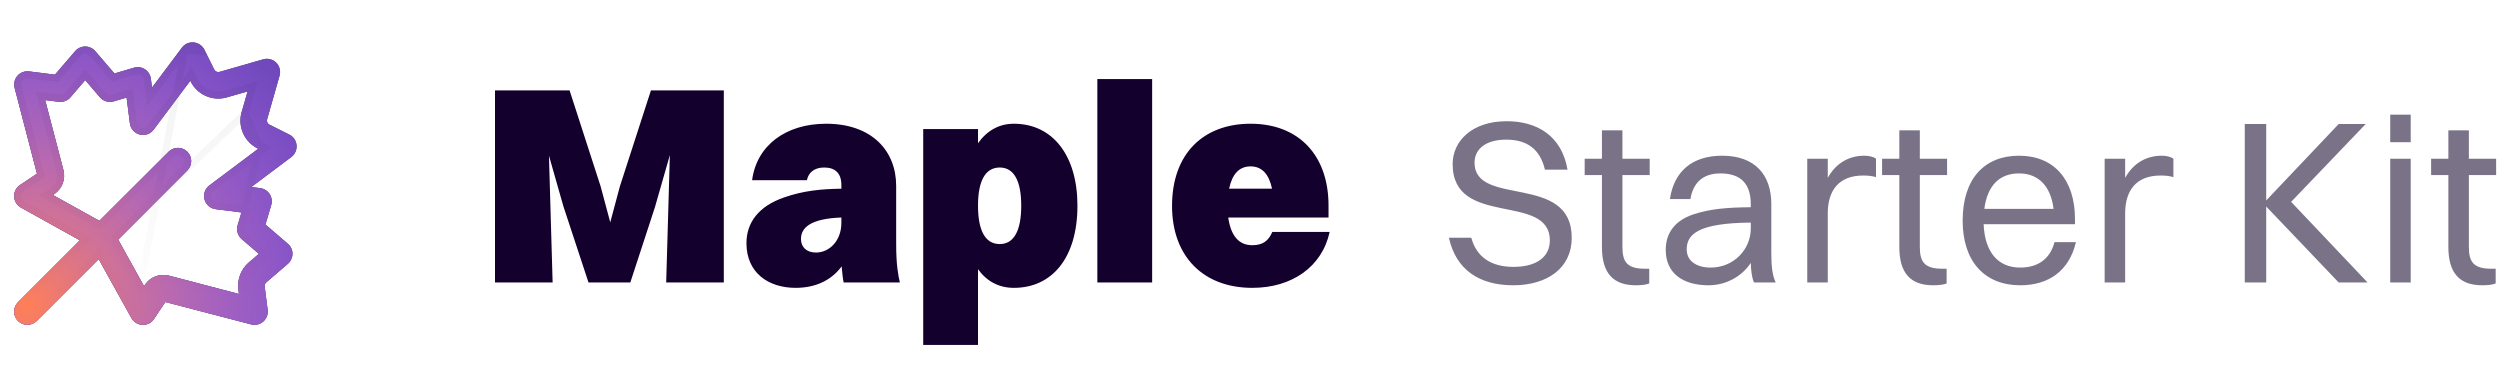
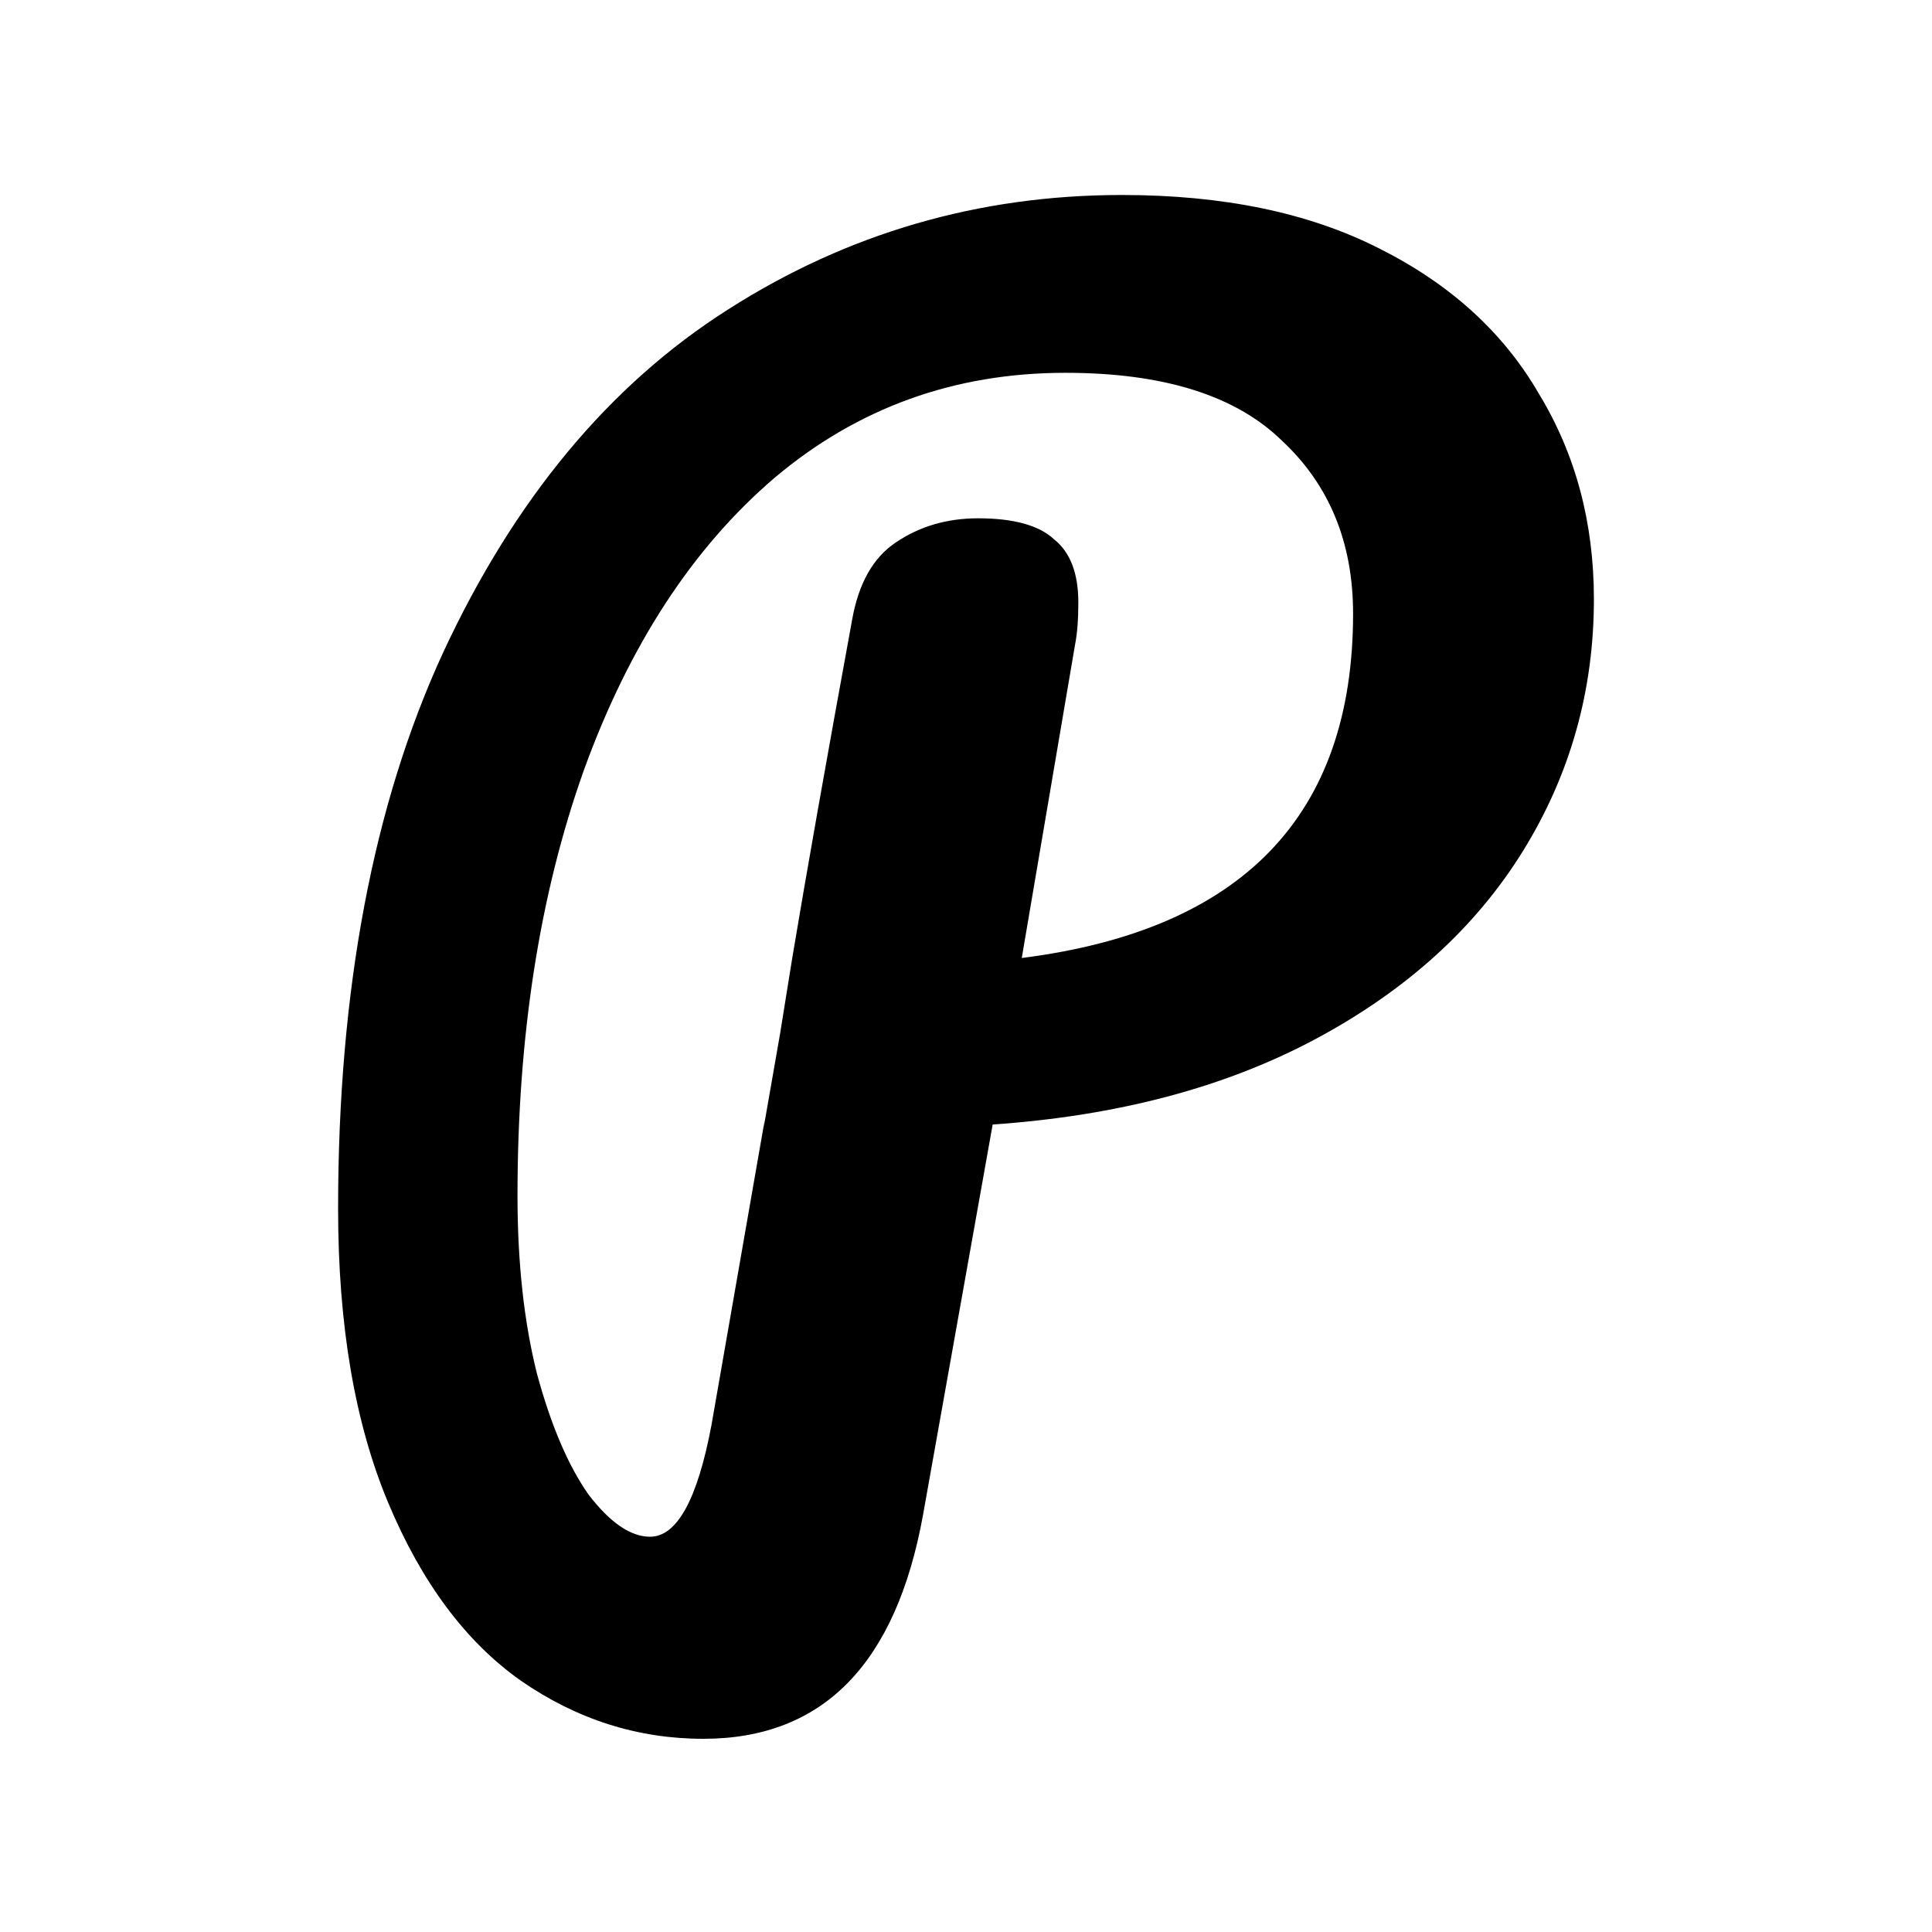
- <svg xmlns="http://www.w3.org/2000/svg" width="177" height="26" viewBox="0 0 177 26" fill="none">
-   <path d="M14.47 3.52C14.325 3.231 14.04 3.036 13.716 3.004C13.392 2.973 13.076 3.114 12.88 3.375L10.763 6.203L10.681 5.574C10.646 5.301 10.494 5.059 10.263 4.907C10.033 4.754 9.748 4.715 9.486 4.793L8.103 5.203L6.744 3.621C6.564 3.414 6.306 3.293 6.033 3.293C5.76 3.293 5.498 3.414 5.322 3.621L3.892 5.285L2.057 5.055C1.748 5.016 1.439 5.133 1.236 5.367C1.033 5.602 0.955 5.918 1.033 6.219L2.619 12.297L1.42 13.098C1.146 13.277 0.99 13.59 1.002 13.914C1.014 14.238 1.197 14.535 1.482 14.695L5.658 17.015L1.275 21.398C0.908 21.765 0.908 22.359 1.275 22.722C1.643 23.085 2.236 23.089 2.6 22.722L6.986 18.343L9.306 22.519C9.466 22.804 9.759 22.988 10.087 22.999C10.415 23.011 10.724 22.855 10.904 22.581L11.704 21.382L17.782 22.968C18.083 23.046 18.403 22.972 18.638 22.765C18.872 22.558 18.989 22.253 18.95 21.945L18.739 20.273C18.728 20.168 18.767 20.066 18.845 19.996L20.38 18.679C20.587 18.5 20.708 18.242 20.708 17.968C20.708 17.695 20.587 17.433 20.38 17.258L18.794 15.898L19.204 14.515C19.282 14.25 19.239 13.969 19.091 13.738C18.942 13.508 18.696 13.355 18.423 13.32L17.798 13.238L20.626 11.117C20.888 10.922 21.024 10.605 20.997 10.281C20.97 9.957 20.774 9.672 20.481 9.527L19.071 8.82C18.939 8.754 18.868 8.598 18.911 8.453L19.794 5.36C19.888 5.032 19.798 4.68 19.556 4.438C19.314 4.196 18.962 4.106 18.634 4.2L15.54 5.09C15.396 5.133 15.243 5.063 15.173 4.93L14.47 3.52ZM8.365 16.965L13.263 12.066C13.63 11.699 13.63 11.105 13.263 10.742C12.896 10.379 12.302 10.375 11.939 10.742L7.037 15.636L3.74 13.805L3.846 13.734C4.4 13.363 4.658 12.684 4.49 12.039L3.197 7.086L4.162 7.207C4.474 7.246 4.787 7.125 4.99 6.887L6.033 5.672L7.076 6.887C7.318 7.168 7.701 7.281 8.056 7.176L8.962 6.906L9.197 8.734C9.244 9.113 9.517 9.426 9.888 9.524C10.259 9.621 10.65 9.484 10.877 9.18L13.474 5.715L13.501 5.77C13.97 6.711 15.044 7.184 16.056 6.895L17.529 6.473L17.107 7.945C16.818 8.957 17.29 10.031 18.232 10.504L18.286 10.531L14.822 13.129C14.517 13.359 14.38 13.75 14.478 14.117C14.575 14.484 14.888 14.758 15.267 14.808L17.095 15.043L16.825 15.949C16.72 16.304 16.833 16.687 17.114 16.929L18.329 17.972L17.622 18.578C17.064 19.054 16.782 19.781 16.876 20.511L16.915 20.812L11.962 19.515C11.318 19.347 10.638 19.605 10.267 20.16L10.197 20.265L8.365 16.965Z" fill="#0D001D" />
-   <path d="M14.47 3.52C14.325 3.231 14.04 3.036 13.716 3.004C13.392 2.973 13.076 3.114 12.88 3.375L10.763 6.203L10.681 5.574C10.646 5.301 10.494 5.059 10.263 4.907C10.033 4.754 9.748 4.715 9.486 4.793L8.103 5.203L6.744 3.621C6.564 3.414 6.306 3.293 6.033 3.293C5.76 3.293 5.498 3.414 5.322 3.621L3.892 5.285L2.057 5.055C1.748 5.016 1.439 5.133 1.236 5.367C1.033 5.602 0.955 5.918 1.033 6.219L2.619 12.297L1.42 13.098C1.146 13.277 0.99 13.59 1.002 13.914C1.014 14.238 1.197 14.535 1.482 14.695L5.658 17.015L1.275 21.398C0.908 21.765 0.908 22.359 1.275 22.722C1.643 23.085 2.236 23.089 2.6 22.722L6.986 18.343L9.306 22.519C9.466 22.804 9.759 22.988 10.087 22.999C10.415 23.011 10.724 22.855 10.904 22.581L11.704 21.382L17.782 22.968C18.083 23.046 18.403 22.972 18.638 22.765C18.872 22.558 18.989 22.253 18.95 21.945L18.739 20.273C18.728 20.168 18.767 20.066 18.845 19.996L20.38 18.679C20.587 18.5 20.708 18.242 20.708 17.968C20.708 17.695 20.587 17.433 20.38 17.258L18.794 15.898L19.204 14.515C19.282 14.25 19.239 13.969 19.091 13.738C18.942 13.508 18.696 13.355 18.423 13.32L17.798 13.238L20.626 11.117C20.888 10.922 21.024 10.605 20.997 10.281C20.97 9.957 20.774 9.672 20.481 9.527L19.071 8.82C18.939 8.754 18.868 8.598 18.911 8.453L19.794 5.36C19.888 5.032 19.798 4.68 19.556 4.438C19.314 4.196 18.962 4.106 18.634 4.2L15.54 5.09C15.396 5.133 15.243 5.063 15.173 4.93L14.47 3.52ZM8.365 16.965L13.263 12.066C13.63 11.699 13.63 11.105 13.263 10.742C12.896 10.379 12.302 10.375 11.939 10.742L7.037 15.636L3.74 13.805L3.846 13.734C4.4 13.363 4.658 12.684 4.49 12.039L3.197 7.086L4.162 7.207C4.474 7.246 4.787 7.125 4.99 6.887L6.033 5.672L7.076 6.887C7.318 7.168 7.701 7.281 8.056 7.176L8.962 6.906L9.197 8.734C9.244 9.113 9.517 9.426 9.888 9.524C10.259 9.621 10.65 9.484 10.877 9.18L13.474 5.715L13.501 5.77C13.97 6.711 15.044 7.184 16.056 6.895L17.529 6.473L17.107 7.945C16.818 8.957 17.29 10.031 18.232 10.504L18.286 10.531L14.822 13.129C14.517 13.359 14.38 13.75 14.478 14.117C14.575 14.484 14.888 14.758 15.267 14.808L17.095 15.043L16.825 15.949C16.72 16.304 16.833 16.687 17.114 16.929L18.329 17.972L17.622 18.578C17.064 19.054 16.782 19.781 16.876 20.511L16.915 20.812L11.962 19.515C11.318 19.347 10.638 19.605 10.267 20.16L10.197 20.265L8.365 16.965Z" fill="url(#paint0_radial_64_8)" />
-   <path d="M14.47 3.52C14.325 3.231 14.04 3.036 13.716 3.004C13.392 2.973 13.076 3.114 12.88 3.375L10.763 6.203L10.681 5.574C10.646 5.301 10.494 5.059 10.263 4.907C10.033 4.754 9.748 4.715 9.486 4.793L8.103 5.203L6.744 3.621C6.564 3.414 6.306 3.293 6.033 3.293C5.76 3.293 5.498 3.414 5.322 3.621L3.892 5.285L2.057 5.055C1.748 5.016 1.439 5.133 1.236 5.367C1.033 5.602 0.955 5.918 1.033 6.219L2.619 12.297L1.42 13.098C1.146 13.277 0.99 13.59 1.002 13.914C1.014 14.238 1.197 14.535 1.482 14.695L5.658 17.015L1.275 21.398C0.908 21.765 0.908 22.359 1.275 22.722C1.643 23.085 2.236 23.089 2.6 22.722L6.986 18.343L9.306 22.519C9.466 22.804 9.759 22.988 10.087 22.999C10.415 23.011 10.724 22.855 10.904 22.581L11.704 21.382L17.782 22.968C18.083 23.046 18.403 22.972 18.638 22.765C18.872 22.558 18.989 22.253 18.95 21.945L18.739 20.273C18.728 20.168 18.767 20.066 18.845 19.996L20.38 18.679C20.587 18.5 20.708 18.242 20.708 17.968C20.708 17.695 20.587 17.433 20.38 17.258L18.794 15.898L19.204 14.515C19.282 14.25 19.239 13.969 19.091 13.738C18.942 13.508 18.696 13.355 18.423 13.32L17.798 13.238L20.626 11.117C20.888 10.922 21.024 10.605 20.997 10.281C20.97 9.957 20.774 9.672 20.481 9.527L19.071 8.82C18.939 8.754 18.868 8.598 18.911 8.453L19.794 5.36C19.888 5.032 19.798 4.68 19.556 4.438C19.314 4.196 18.962 4.106 18.634 4.2L15.54 5.09C15.396 5.133 15.243 5.063 15.173 4.93L14.47 3.52ZM8.365 16.965L13.263 12.066C13.63 11.699 13.63 11.105 13.263 10.742C12.896 10.379 12.302 10.375 11.939 10.742L7.037 15.636L3.74 13.805L3.846 13.734C4.4 13.363 4.658 12.684 4.49 12.039L3.197 7.086L4.162 7.207C4.474 7.246 4.787 7.125 4.99 6.887L6.033 5.672L7.076 6.887C7.318 7.168 7.701 7.281 8.056 7.176L8.962 6.906L9.197 8.734C9.244 9.113 9.517 9.426 9.888 9.524C10.259 9.621 10.65 9.484 10.877 9.18L13.474 5.715L13.501 5.77C13.97 6.711 15.044 7.184 16.056 6.895L17.529 6.473L17.107 7.945C16.818 8.957 17.29 10.031 18.232 10.504L18.286 10.531L14.822 13.129C14.517 13.359 14.38 13.75 14.478 14.117C14.575 14.484 14.888 14.758 15.267 14.808L17.095 15.043L16.825 15.949C16.72 16.304 16.833 16.687 17.114 16.929L18.329 17.972L17.622 18.578C17.064 19.054 16.782 19.781 16.876 20.511L16.915 20.812L11.962 19.515C11.318 19.347 10.638 19.605 10.267 20.16L10.197 20.265L8.365 16.965Z" fill="url(#paint1_radial_64_8)" />
-   <path d="M13.081 3.525L13.08 3.525L10.963 6.353L10.595 6.845L10.515 6.236L10.433 5.607L10.433 5.606C10.407 5.406 10.296 5.228 10.125 5.115C9.958 5.005 9.75 4.975 9.557 5.033L9.557 5.033L8.174 5.443L8.019 5.489L7.914 5.366L6.555 3.785C6.555 3.785 6.555 3.785 6.555 3.785C6.421 3.631 6.231 3.543 6.033 3.543C5.833 3.543 5.641 3.632 5.513 3.783L5.512 3.784L5.512 3.784L4.082 5.448L3.995 5.55L3.861 5.533L2.025 5.303L2.025 5.303C1.799 5.274 1.573 5.36 1.425 5.531C1.274 5.705 1.218 5.937 1.275 6.156C1.275 6.156 1.275 6.156 1.275 6.156L2.861 12.234L2.906 12.406L2.758 12.505L1.559 13.305L1.557 13.306C1.359 13.437 1.243 13.666 1.252 13.905C1.26 14.14 1.394 14.358 1.604 14.477C1.605 14.477 1.605 14.477 1.605 14.477L5.779 16.797L6.069 16.958L5.835 17.192L1.452 21.575C1.182 21.845 1.183 22.279 1.451 22.544C1.723 22.813 2.158 22.813 2.422 22.546L2.423 22.545L6.809 18.166L7.044 17.933L7.205 18.222L9.524 22.396C9.524 22.397 9.524 22.397 9.524 22.397L13.081 3.525ZM13.081 3.525C13.224 3.333 13.455 3.23 13.692 3.253C13.931 3.276 14.14 3.42 14.246 3.631L13.081 3.525ZM8.055 16.921L8.188 16.788L13.086 11.89C13.356 11.62 13.355 11.185 13.087 10.92C12.816 10.651 12.38 10.652 12.117 10.918L12.116 10.919L7.213 15.813L7.08 15.947L6.915 15.855L3.619 14.023L3.26 13.824L3.601 13.597L3.707 13.526C4.173 13.214 4.389 12.644 4.248 12.102L2.955 7.149L2.862 6.792L3.228 6.838L4.193 6.959C4.193 6.959 4.193 6.959 4.193 6.959C4.422 6.988 4.652 6.899 4.8 6.725L4.8 6.724L5.843 5.509L6.033 5.288L6.223 5.509L7.265 6.724C7.265 6.724 7.265 6.724 7.266 6.724C7.444 6.931 7.725 7.014 7.985 6.936C7.985 6.936 7.985 6.936 7.985 6.936L8.891 6.667L9.173 6.583L9.21 6.875L9.445 8.703L9.445 8.704C9.479 8.981 9.679 9.21 9.952 9.282C10.225 9.354 10.511 9.253 10.676 9.031L10.676 9.03L13.274 5.565L13.517 5.241L13.698 5.603L13.725 5.658L13.725 5.658C14.14 6.492 15.091 6.91 15.987 6.654L17.46 6.233L17.893 6.108L17.769 6.542L17.347 8.014L8.055 16.921ZM8.055 16.921L8.146 17.086L9.978 20.387L10.177 20.745L10.405 20.404L10.475 20.299M8.055 16.921L10.475 20.299M10.475 20.299L10.475 20.298C10.787 19.832 11.358 19.616 11.899 19.757L10.475 20.299ZM18.344 10.28L18.398 10.308L18.76 10.489L18.436 10.731L14.972 13.328C14.972 13.328 14.972 13.328 14.972 13.328C14.748 13.498 14.648 13.785 14.719 14.053C14.791 14.321 15.02 14.523 15.299 14.56C15.3 14.56 15.3 14.561 15.3 14.561L17.127 14.795L17.418 14.832L17.334 15.114L17.065 16.02L18.344 10.28ZM18.344 10.28C17.509 9.862 17.091 8.91 17.347 8.014L18.344 10.28ZM18.713 17.973L18.492 18.162L17.785 18.768L17.785 18.768C17.29 19.19 17.041 19.832 17.124 20.479L18.713 17.973ZM18.713 17.973L18.492 17.783M18.713 17.973L18.492 17.783M18.492 17.783L17.278 16.74C17.277 16.74 17.277 16.74 17.277 16.74M18.492 17.783L17.277 16.74M17.277 16.74C17.07 16.561 16.988 16.281 17.065 16.02L17.277 16.74ZM11.899 19.757L16.852 21.054L17.211 21.148L17.163 20.78L17.124 20.479L11.899 19.757Z" stroke="url(#paint2_linear_64_8)" stroke-opacity="0.05" stroke-width="0.5" />
-   <path d="M35.046 20V6.4H40.326L42.526 13.2L43.206 15.74L43.886 13.2L46.086 6.4H51.246V20H47.166L47.426 10.98L46.366 14.68L44.626 20H41.666L39.886 14.6L38.866 11.02L39.126 20H35.046ZM57.129 12.76H53.249C53.569 10.3 55.629 8.76 58.489 8.76C61.709 8.76 63.449 10.66 63.449 13.16V17.26C63.449 18.76 63.589 19.46 63.709 20H59.729C59.669 19.7 59.629 19.32 59.589 18.86C58.789 19.94 57.609 20.38 56.329 20.38C54.409 20.38 52.849 19.32 52.849 17.22C52.849 15.76 53.709 14.6 55.509 13.98C56.869 13.5 58.149 13.38 59.569 13.36V13.1C59.569 12.26 59.129 11.86 58.349 11.86C57.609 11.86 57.229 12.26 57.129 12.76ZM56.709 16.92C56.709 17.48 57.089 17.88 57.769 17.88C58.729 17.88 59.569 17.04 59.569 15.78V15.4C57.349 15.48 56.709 16.14 56.709 16.92ZM69.243 24.42H65.363V9.14H69.243V10.14C69.883 9.24 70.743 8.76 71.783 8.76C74.523 8.76 76.283 11 76.283 14.56C76.283 18.26 74.483 20.38 71.783 20.38C70.723 20.38 69.863 19.92 69.243 19.06V24.42ZM70.783 11.86C69.763 11.86 69.243 12.8 69.243 14.56C69.243 16.34 69.763 17.28 70.783 17.28C71.783 17.28 72.303 16.34 72.303 14.56C72.303 12.8 71.783 11.86 70.783 11.86ZM77.692 20V5.6H81.572V20H77.692ZM94.14 16.42C93.6 18.9 91.46 20.38 88.66 20.38C85.18 20.38 82.98 18.14 82.98 14.58C82.98 10.88 85.2 8.76 88.54 8.76C91.92 8.76 94.06 10.96 94.06 14.56V15.4H86.96C87.14 16.68 87.7 17.36 88.66 17.36C89.38 17.36 89.8 17.08 90.08 16.42H94.14ZM88.54 11.78C87.74 11.78 87.24 12.32 87.02 13.36H90.06C89.84 12.32 89.34 11.78 88.54 11.78Z" fill="#14002D" />
-   <path d="M104.398 11.519C104.398 14.687 111.279 12.229 111.279 16.832C111.279 18.994 109.53 20.198 107.137 20.198C104.728 20.198 103.078 19.093 102.583 16.832H104.167C104.53 18.169 105.537 18.895 107.154 18.895C108.837 18.895 109.728 18.152 109.728 17.03C109.728 13.598 102.847 16.155 102.847 11.618C102.847 10.001 104.2 8.582 106.675 8.582C108.837 8.582 110.569 9.621 110.982 12.014H109.381C109.035 10.529 108.078 9.886 106.642 9.886C105.223 9.886 104.398 10.529 104.398 11.519ZM113.416 17.476V12.393H112.195V11.239H113.416V9.226H114.868V11.239H116.799V12.393H114.868V17.476C114.868 18.532 115.182 19.026 116.469 19.026H116.766V20.066C116.601 20.148 116.238 20.198 115.825 20.198C114.192 20.198 113.416 19.323 113.416 17.476ZM119.683 14.093H118.231C118.511 12.162 119.782 11.024 121.927 11.024C124.27 11.024 125.408 12.393 125.408 14.44V17.888C125.408 18.895 125.491 19.521 125.722 20H124.187C124.022 19.654 123.973 19.142 123.956 18.614C123.214 19.72 122.026 20.198 120.97 20.198C119.155 20.198 117.934 19.357 117.934 17.69C117.934 16.485 118.594 15.611 119.881 15.182C121.069 14.786 122.273 14.687 123.956 14.671V14.473C123.956 13.053 123.296 12.278 121.795 12.278C120.541 12.278 119.864 12.971 119.683 14.093ZM119.419 17.657C119.419 18.465 120.095 18.944 121.118 18.944C122.735 18.944 123.956 17.674 123.956 16.172V15.759C120.227 15.793 119.419 16.584 119.419 17.657ZM127.954 20V11.239H129.406V12.591C130 11.519 130.94 11.024 131.996 11.024C132.343 11.024 132.656 11.107 132.821 11.239V12.542C132.574 12.46 132.26 12.427 131.914 12.427C130.165 12.427 129.406 13.515 129.406 15.1V20H127.954ZM134.472 17.476V12.393H133.251V11.239H134.472V9.226H135.924V11.239H137.854V12.393H135.924V17.476C135.924 18.532 136.237 19.026 137.524 19.026H137.821V20.066C137.656 20.148 137.293 20.198 136.881 20.198C135.247 20.198 134.472 19.323 134.472 17.476ZM146.975 17.145C146.497 19.192 145.028 20.198 143.032 20.198C140.491 20.198 138.956 18.482 138.956 15.627C138.956 12.658 140.491 11.024 142.949 11.024C145.424 11.024 146.909 12.723 146.909 15.512V15.875H140.441C140.524 17.838 141.448 18.944 143.032 18.944C144.269 18.944 145.144 18.35 145.457 17.145H146.975ZM142.949 12.278C141.547 12.278 140.705 13.152 140.491 14.786H145.391C145.193 13.169 144.319 12.278 142.949 12.278ZM149.009 20V11.239H150.461V12.591C151.055 11.519 151.996 11.024 153.052 11.024C153.398 11.024 153.712 11.107 153.877 11.239V12.542C153.629 12.46 153.316 12.427 152.969 12.427C151.22 12.427 150.461 13.515 150.461 15.1V20H149.009ZM158.93 20V8.78H160.448V14.192L165.579 8.78H167.493L162.213 14.291L167.625 20H165.579L160.448 14.621V20H158.93ZM169.227 10.067V8.12H170.679V10.067H169.227ZM169.227 20V11.239H170.679V20H169.227ZM173.344 17.476V12.393H172.123V11.239H173.344V9.226H174.796V11.239H176.727V12.393H174.796V17.476C174.796 18.532 175.11 19.026 176.397 19.026H176.694V20.066C176.529 20.148 176.166 20.198 175.753 20.198C174.12 20.198 173.344 19.323 173.344 17.476Z" fill="#0D0027" fill-opacity="0.55" />
-   <defs>
-     <radialGradient id="paint0_radial_64_8" cx="0" cy="0" r="1" gradientUnits="userSpaceOnUse" gradientTransform="translate(1 23) rotate(-47.3271) scale(79.1336 79.1337)">
-       <stop stop-color="#9563FF" />
-       <stop offset="1" stop-color="#9563FF" stop-opacity="0" />
-     </radialGradient>
-     <radialGradient id="paint1_radial_64_8" cx="0" cy="0" r="1" gradientUnits="userSpaceOnUse" gradientTransform="translate(1.90911 21.6364) rotate(-41.7101) scale(28.0094 28.0093)">
-       <stop stop-color="#FF7F57" />
-       <stop offset="1" stop-color="#9563FF" stop-opacity="0" />
-     </radialGradient>
-     <linearGradient id="paint2_linear_64_8" x1="11" y1="3" x2="11" y2="23" gradientUnits="userSpaceOnUse">
-       <stop />
-       <stop offset="1" stop-opacity="0" />
-     </linearGradient>
-   </defs>
+ <svg xmlns="http://www.w3.org/2000/svg" viewBox="0 0 1080 1080" fill="none">
+   <path d="M891 334.916C891 386.124 877.749 433.114 851.247 475.888C824.745 518.661 786.197 553.603 735.602 580.713C685.008 607.823 624.776 623.788 554.907 628.607L516.058 846.391C501 930.13 460.042 972 393.185 972C356.444 972 322.413 961.156 291.093 939.468C260.375 917.78 235.68 884.646 217.008 840.065C198.336 795.484 189 740.662 189 675.598C189 553.302 208.575 449.682 247.726 364.737C287.479 279.19 340.483 215.331 406.737 173.16C473.595 130.387 547.077 109 627.185 109C683.803 109 731.687 118.94 770.838 138.821C810.591 158.702 840.405 185.811 860.282 220.151C880.761 253.888 891 292.143 891 334.916ZM571.17 535.53C694.645 519.866 756.382 455.706 756.382 343.049C756.382 303.288 743.131 271.057 716.629 246.357C690.73 221.054 650.375 208.403 595.564 208.403C533.525 208.403 479.317 227.983 432.938 267.141C387.162 306.3 351.625 360.821 326.328 430.705C301.633 499.986 289.286 579.207 289.286 668.369C289.286 705.72 292.9 738.854 300.127 767.772C307.958 796.689 317.595 819.281 329.039 835.547C341.085 851.21 352.529 859.042 363.371 859.042C378.429 859.042 389.873 838.258 397.703 796.689L427.517 625.896L426.914 630.262L432.046 600.878L436.123 577.532L439.159 558.613L442.876 535.53C450.707 488.539 461.849 425.584 476.305 346.664C479.919 326.181 488.05 311.722 500.699 303.288C513.95 294.251 529.309 289.733 546.776 289.733C566.653 289.733 580.807 293.649 589.239 301.481C598.274 308.71 602.792 320.458 602.792 336.724C602.792 346.363 602.189 354.194 600.985 360.219C589.341 428.682 582.813 467.067 571.17 535.53Z" fill="black" />
</svg>
